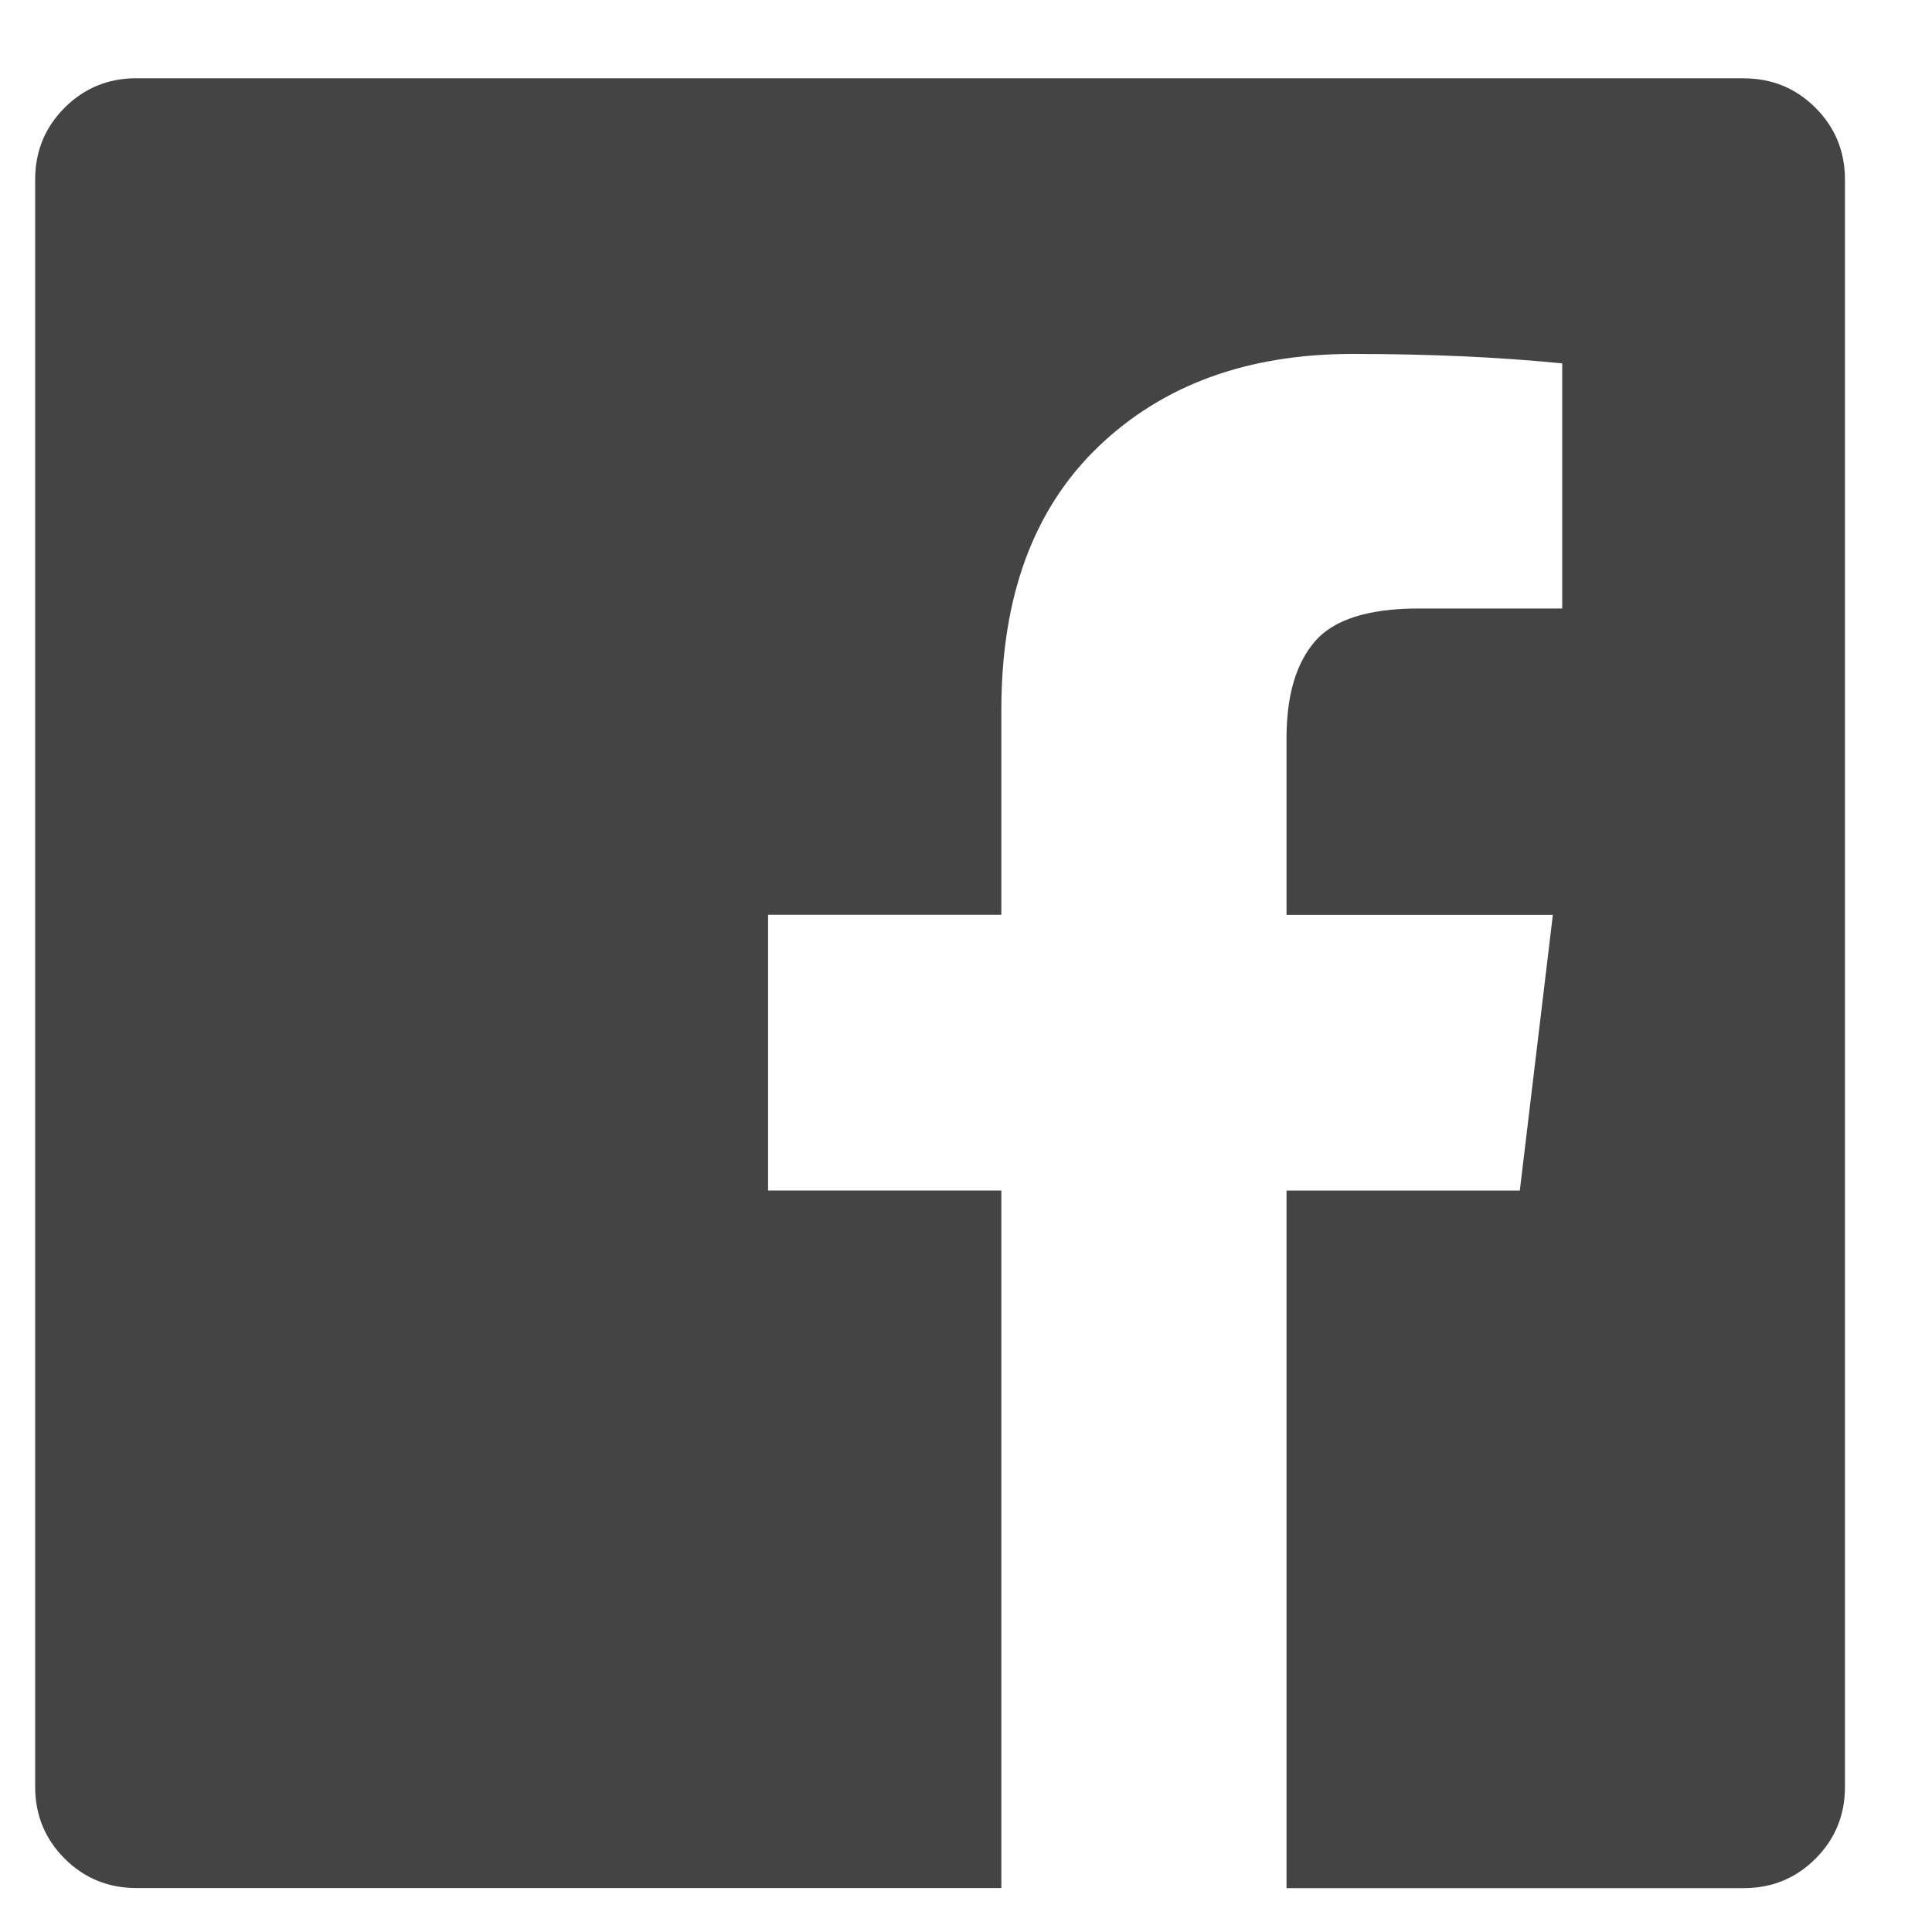
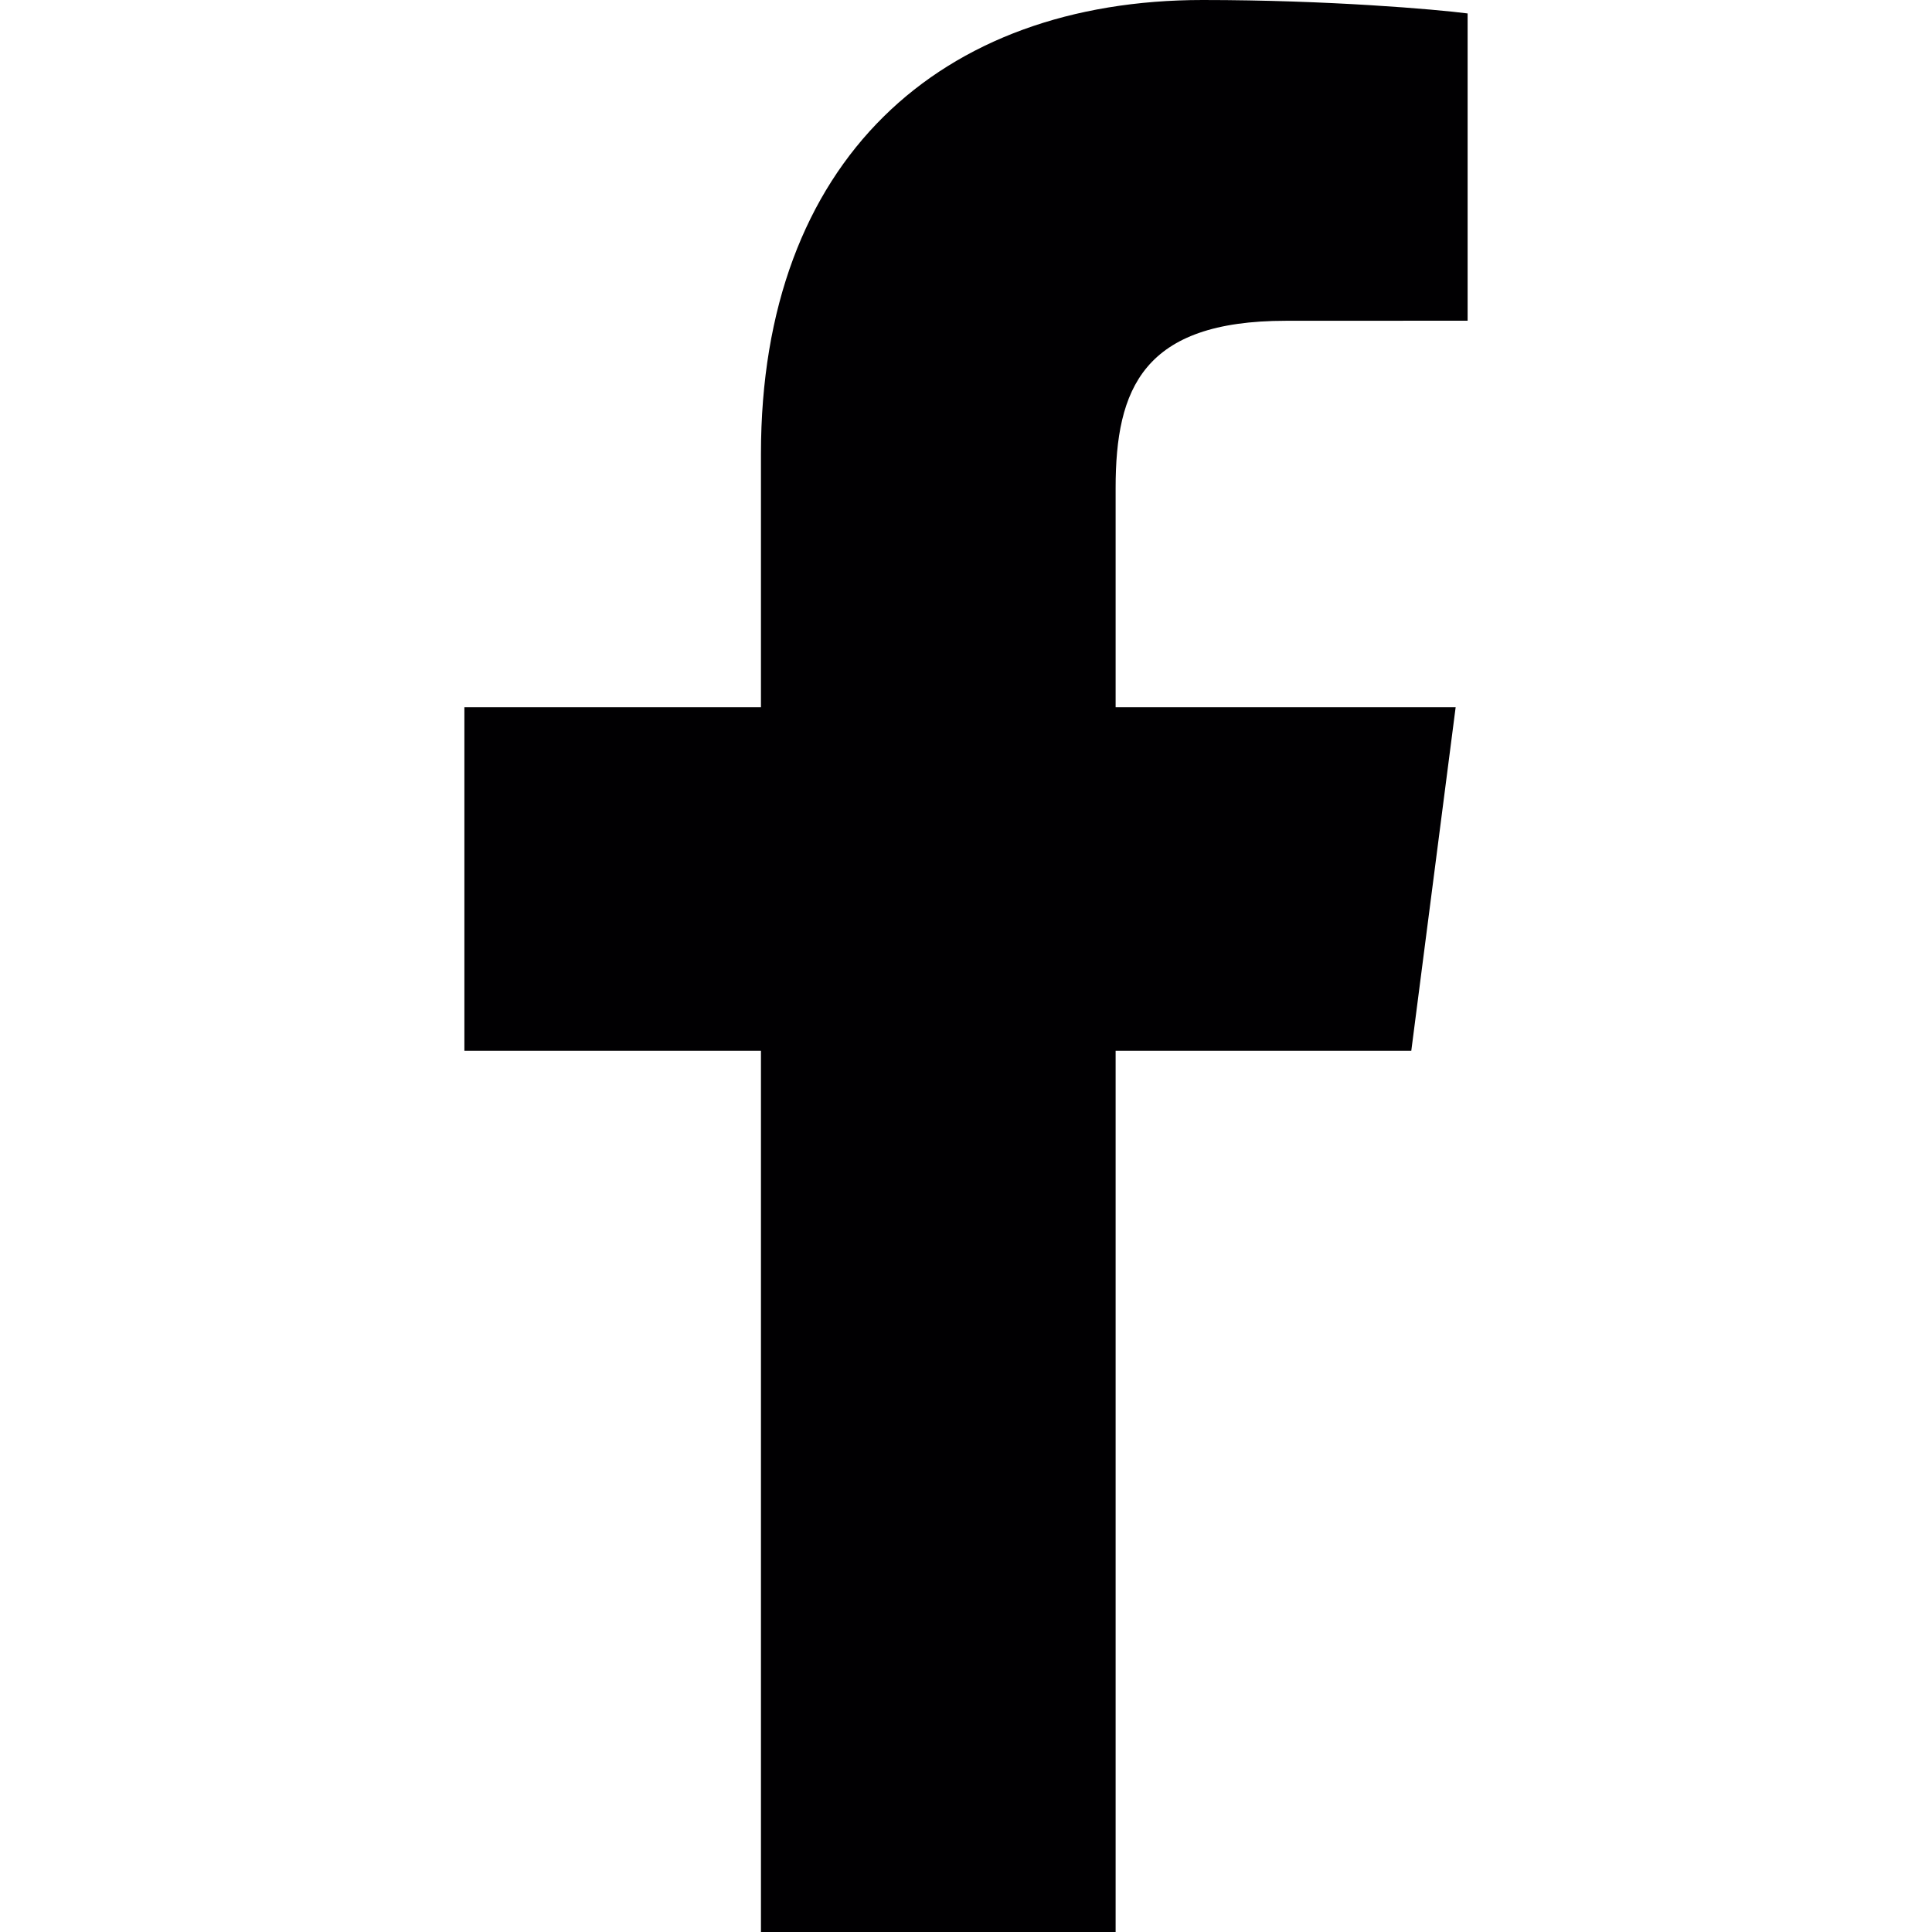
- <svg xmlns="http://www.w3.org/2000/svg" width="20" height="20" viewBox="0 0 20 20" class="icon">
-   <path fill="#444" d="M18.05.811q.439 0 .744.305t.305.744v16.637q0 .439-.305.744t-.744.305h-4.732v-7.221h2.415l.342-2.854h-2.757v-1.83q0-.659.293-1t1.073-.342h1.488V3.762q-.976-.098-2.171-.098-1.634 0-2.635.964t-1 2.72V9.47H7.951v2.854h2.415v7.221H1.413q-.439 0-.744-.305t-.305-.744V1.859q0-.439.305-.744T1.413.81H18.05z" />
+ <svg xmlns="http://www.w3.org/2000/svg" version="1.1" id="Capa_1" x="0px" y="0px" viewBox="0 0 155.139 155.139" style="enable-background:new 0 0 155.139 155.139;" xml:space="preserve">
+   <g>
+     <path id="f_1_" style="fill:#010002;" d="M89.584,155.139V84.378h23.742l3.562-27.585H89.584V39.184     c0-7.984,2.208-13.425,13.67-13.425l14.595-0.006V1.08C115.325,0.752,106.661,0,96.577,0C75.52,0,61.104,12.853,61.104,36.452     v20.341H37.29v27.585h23.814v70.761H89.584z" />
+   </g>
</svg>
